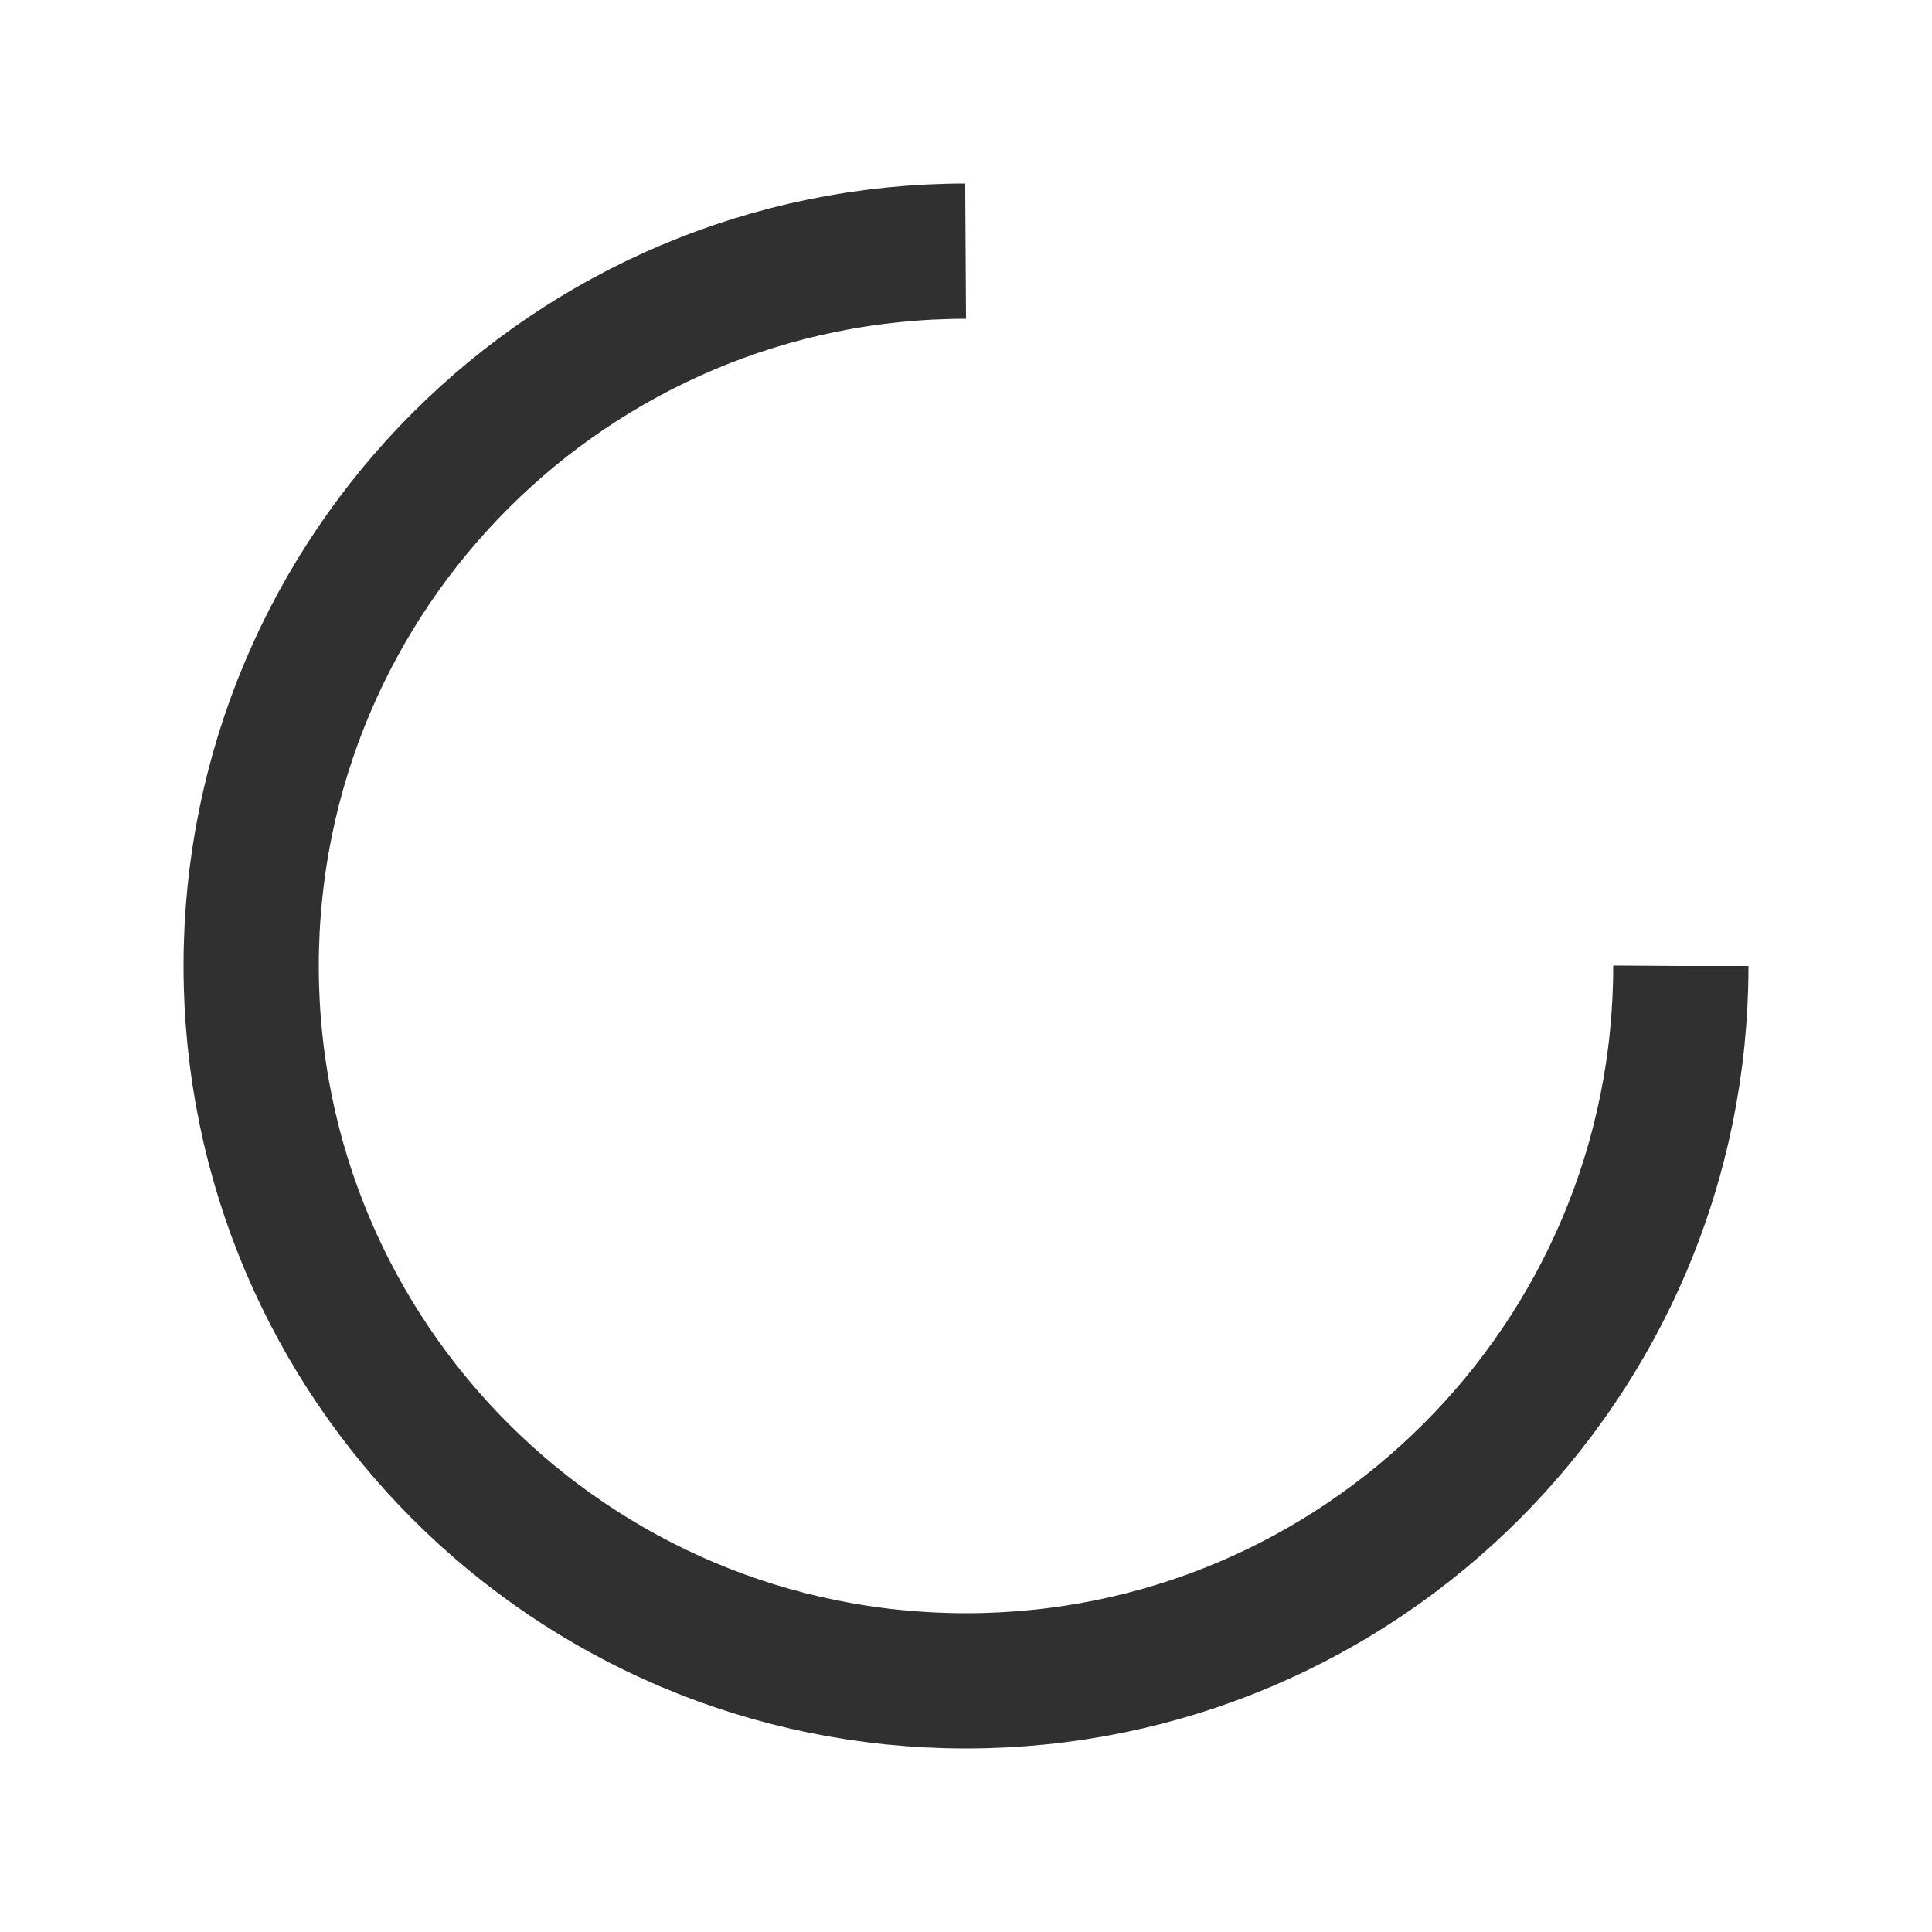
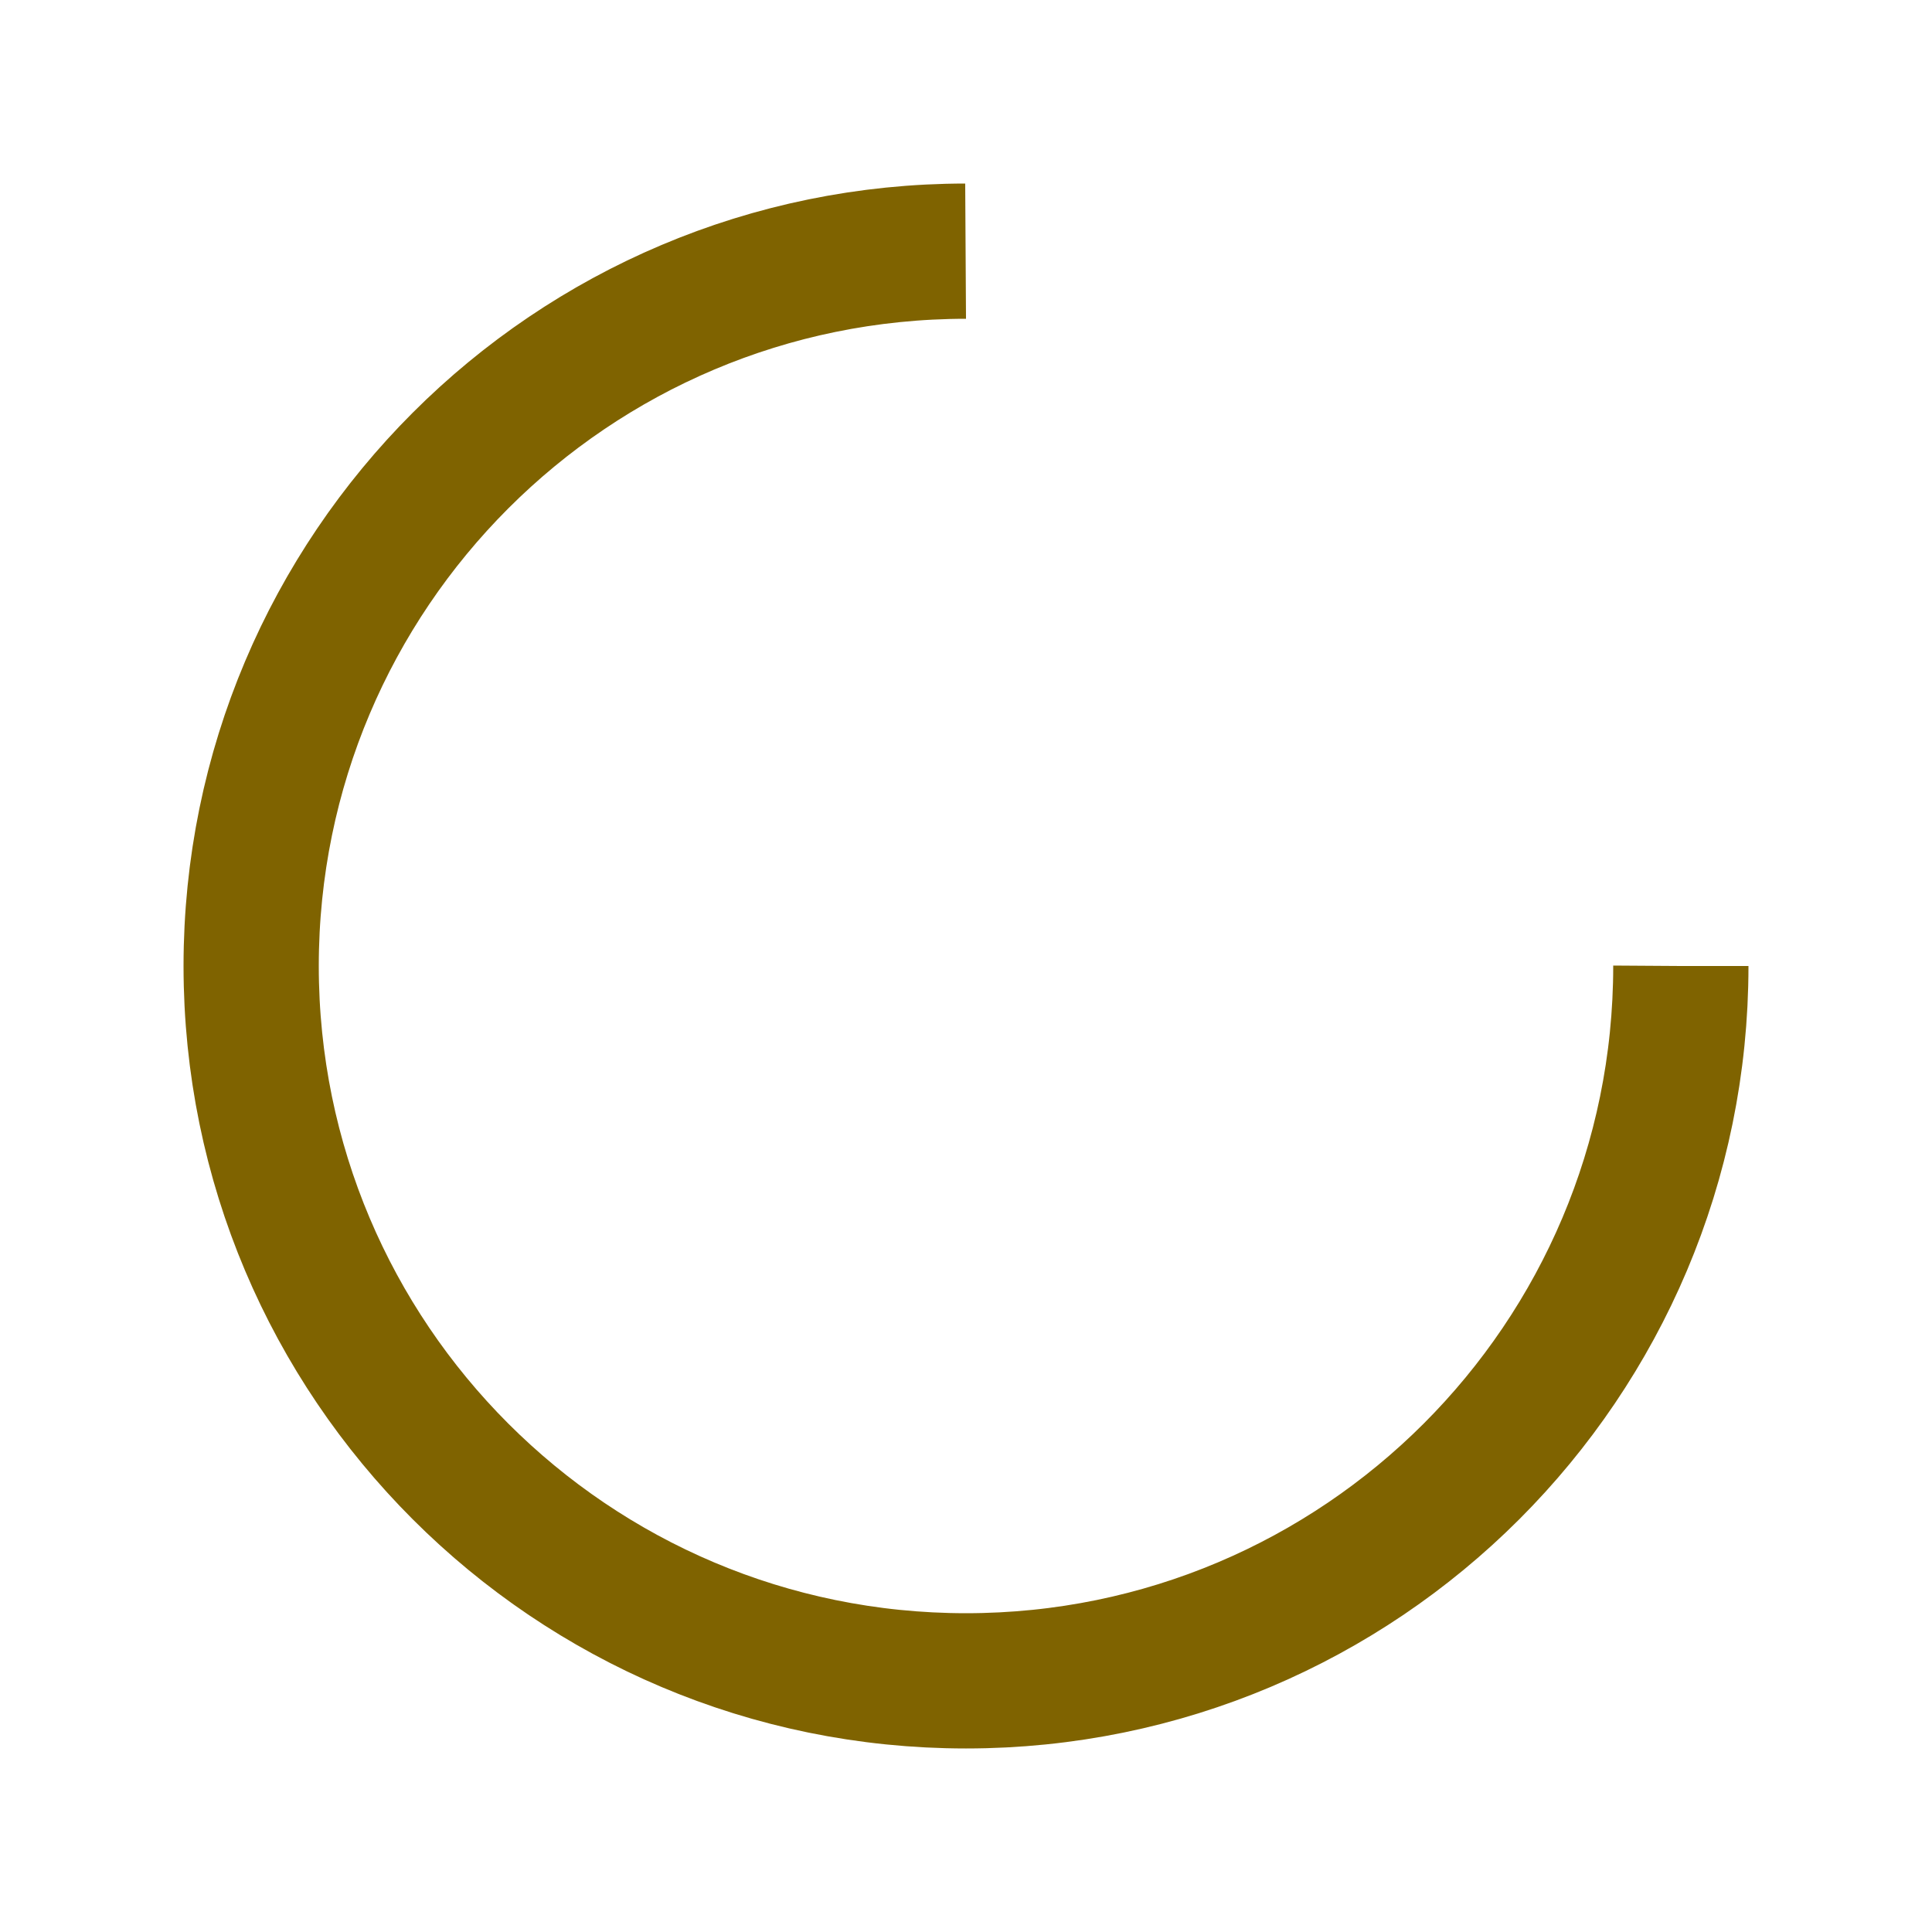
<svg xmlns="http://www.w3.org/2000/svg" viewBox="0 0 100 100" preserveAspectRatio="xMidYMid" width="201" height="201" style="shape-rendering: auto; display: block; background: transparent;">
  <g>
-     <circle stroke-dasharray="174.358 60.119" r="37" stroke-width="7" stroke="#303030" fill="none" cy="50" cx="50">
+     <circle stroke-dasharray="174.358 60.119" r="37" stroke-width="7" stroke="#7f6300" fill="none" cy="50" cx="50">
      <animateTransform keyTimes="0;1" values="0 50 50;360 50 50" dur="2.381s" repeatCount="indefinite" type="rotate" attributeName="transform" />
    </circle>
    <g />
  </g>
</svg>
